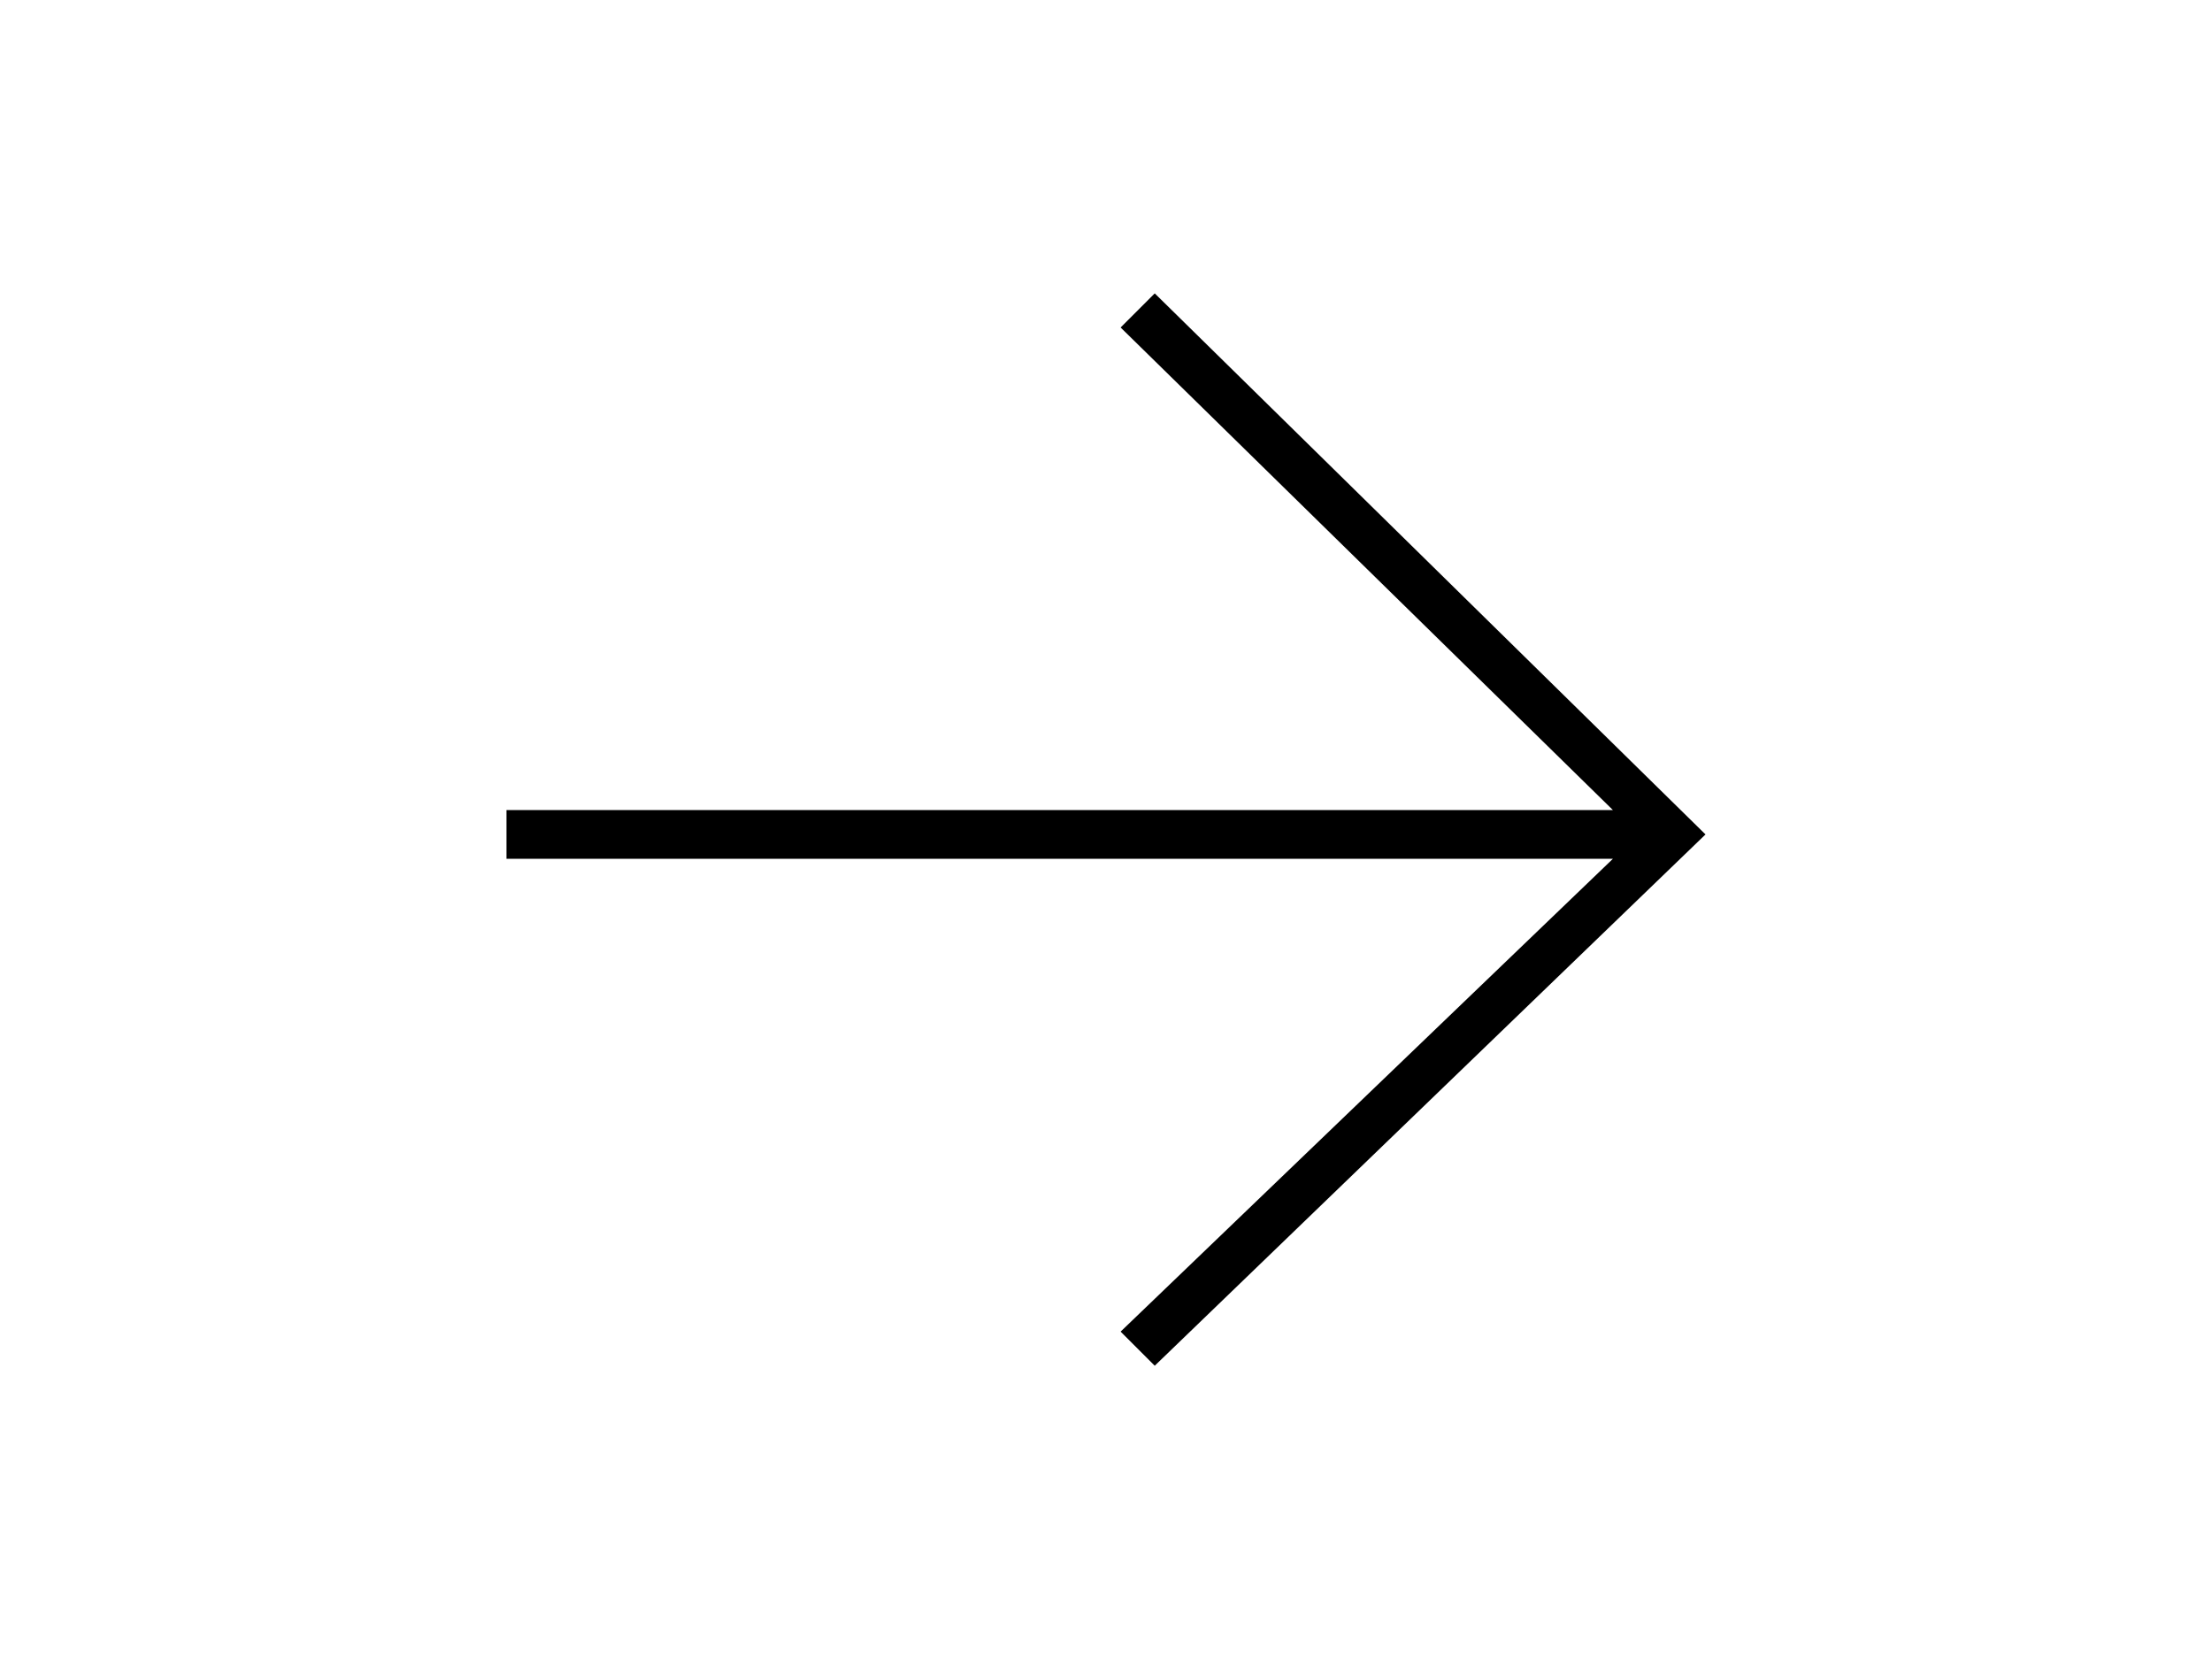
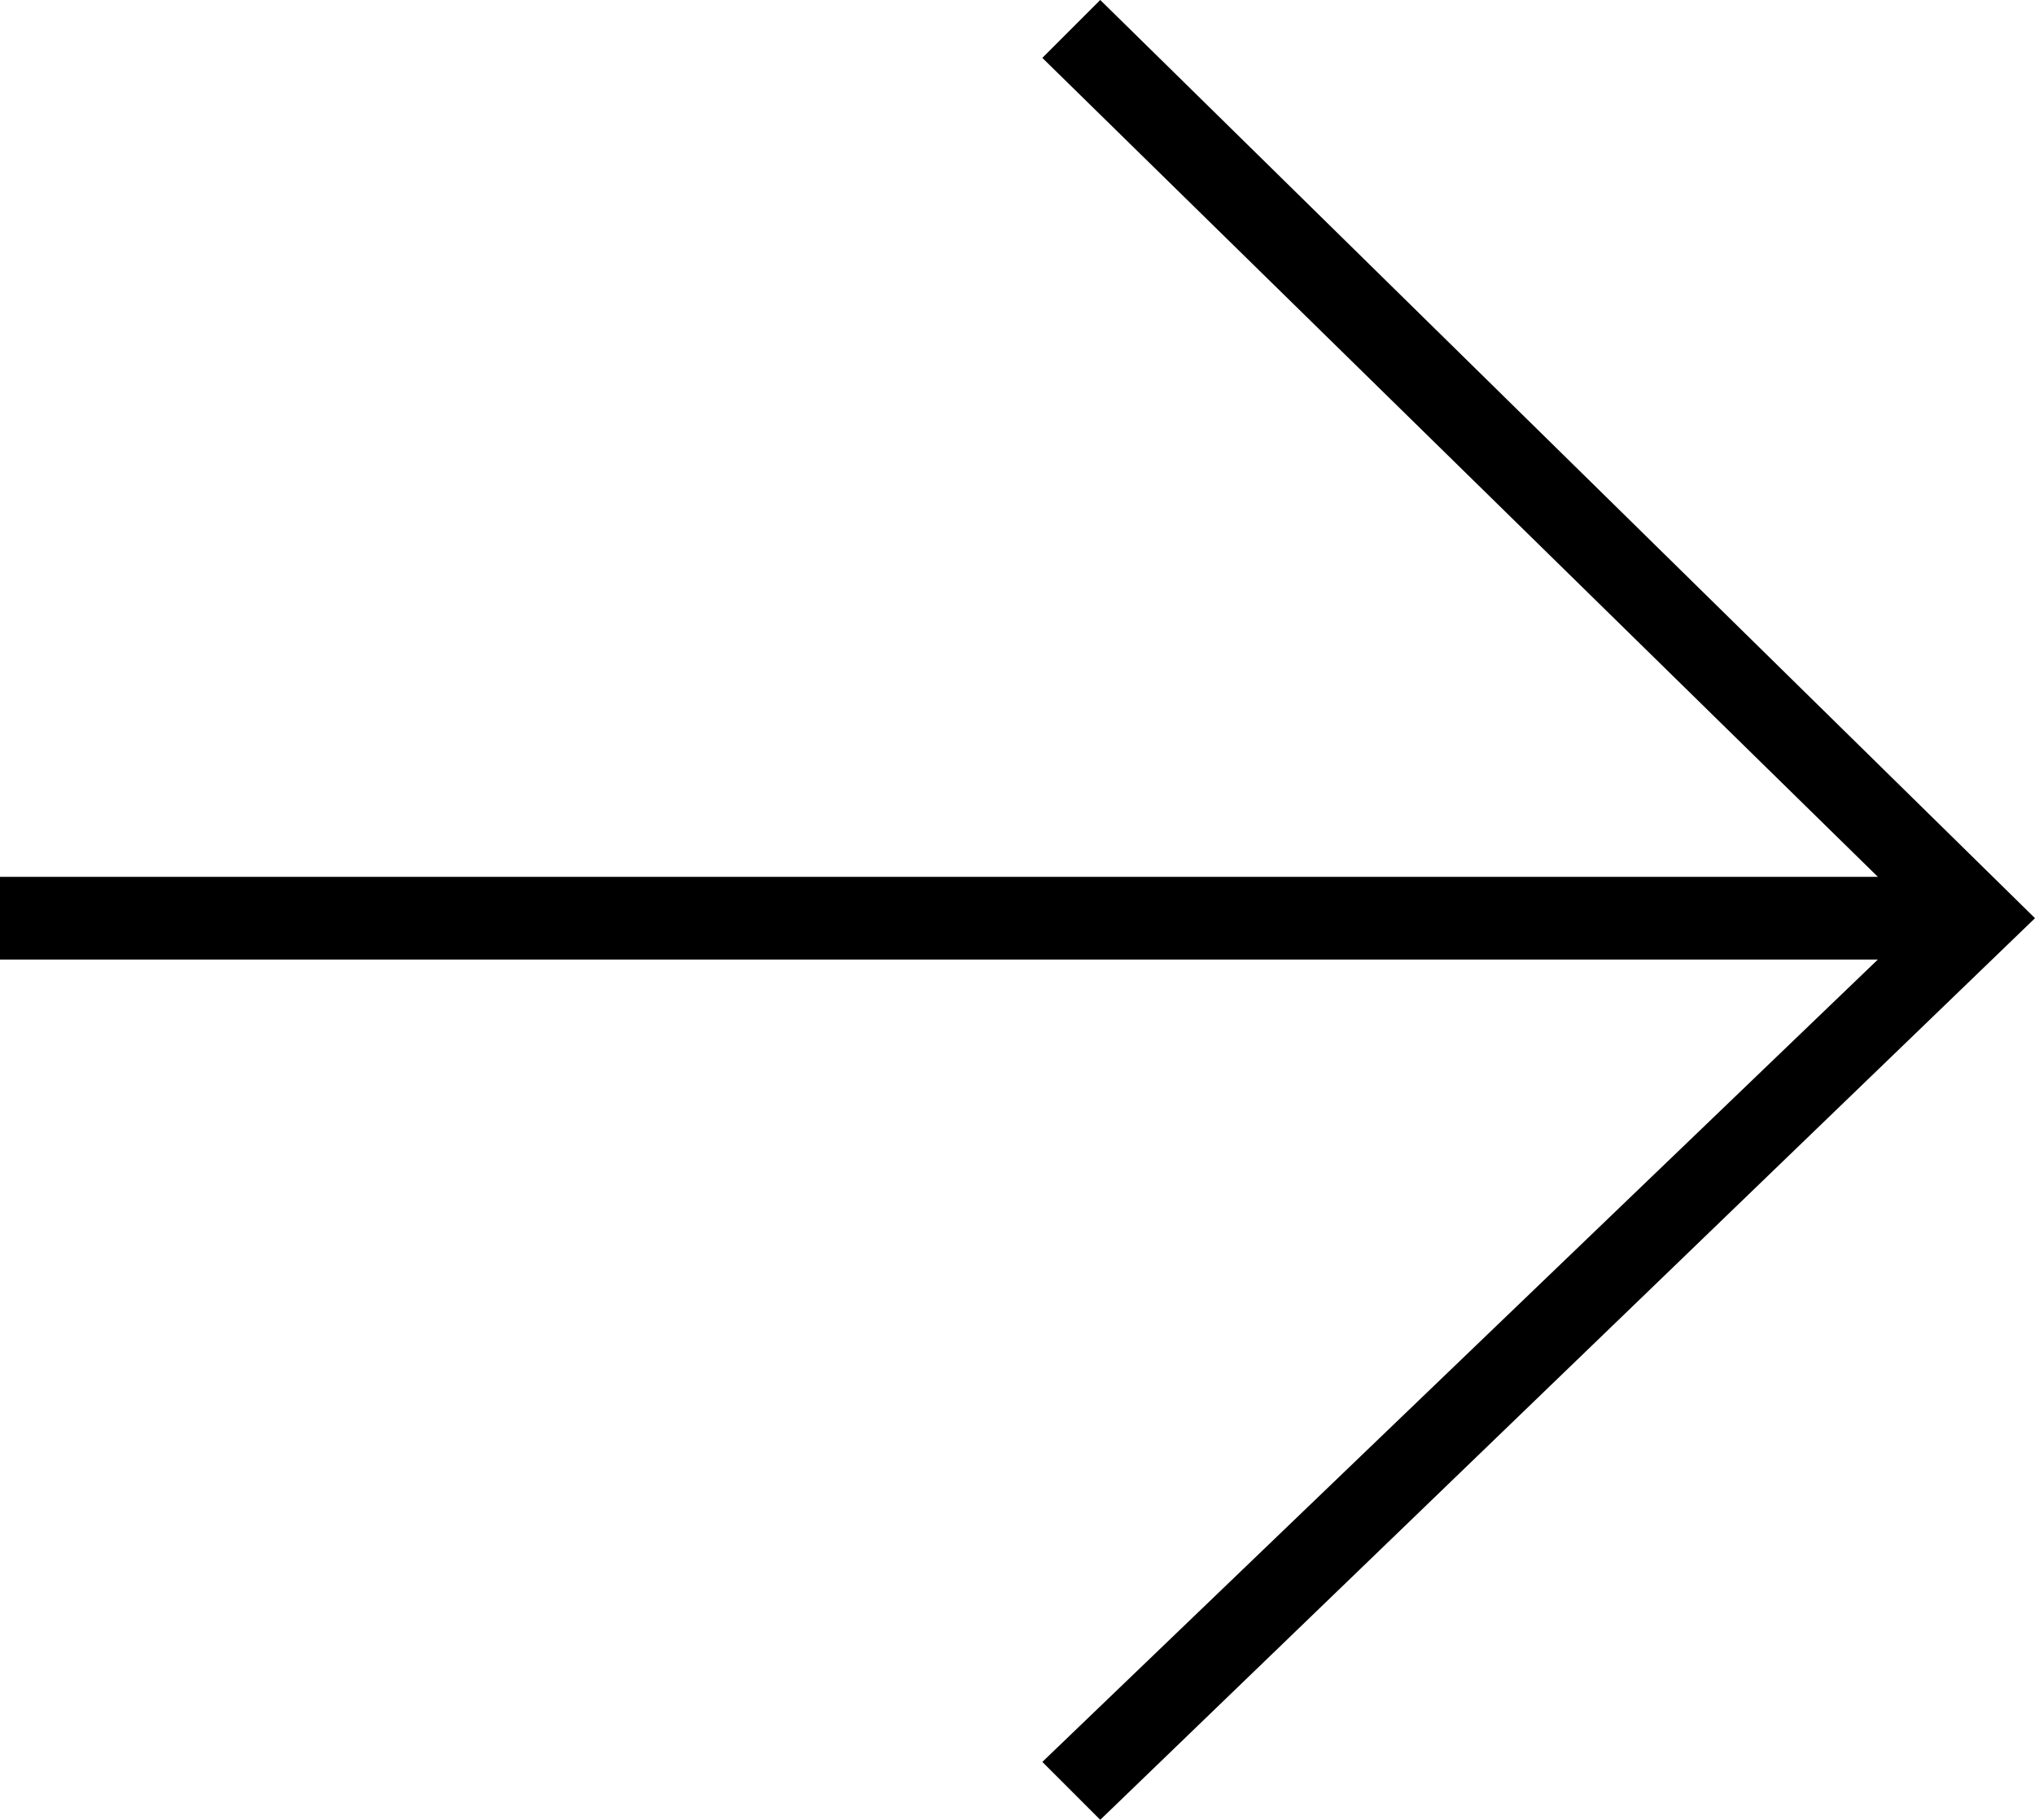
- <svg xmlns="http://www.w3.org/2000/svg" width="135.078" height="101.309" viewBox="0 0 135.078 101.309">
-   <path d="M70.515 17.914l-2.084 2.083 30.063 29.467H30.929v2.976h67.565L68.431 81.311l2.084 2.083 33.633-32.442z" />
+ <svg xmlns="http://www.w3.org/2000/svg" width="73.219" height="65.479" viewBox="30.929 17.914 73.219 65.479">
+   <path d="M70.516 17.914l-2.084 2.083 30.062 29.467H30.929v2.976h67.565L68.432 81.311l2.084 2.083 33.632-32.442z" />
</svg>
